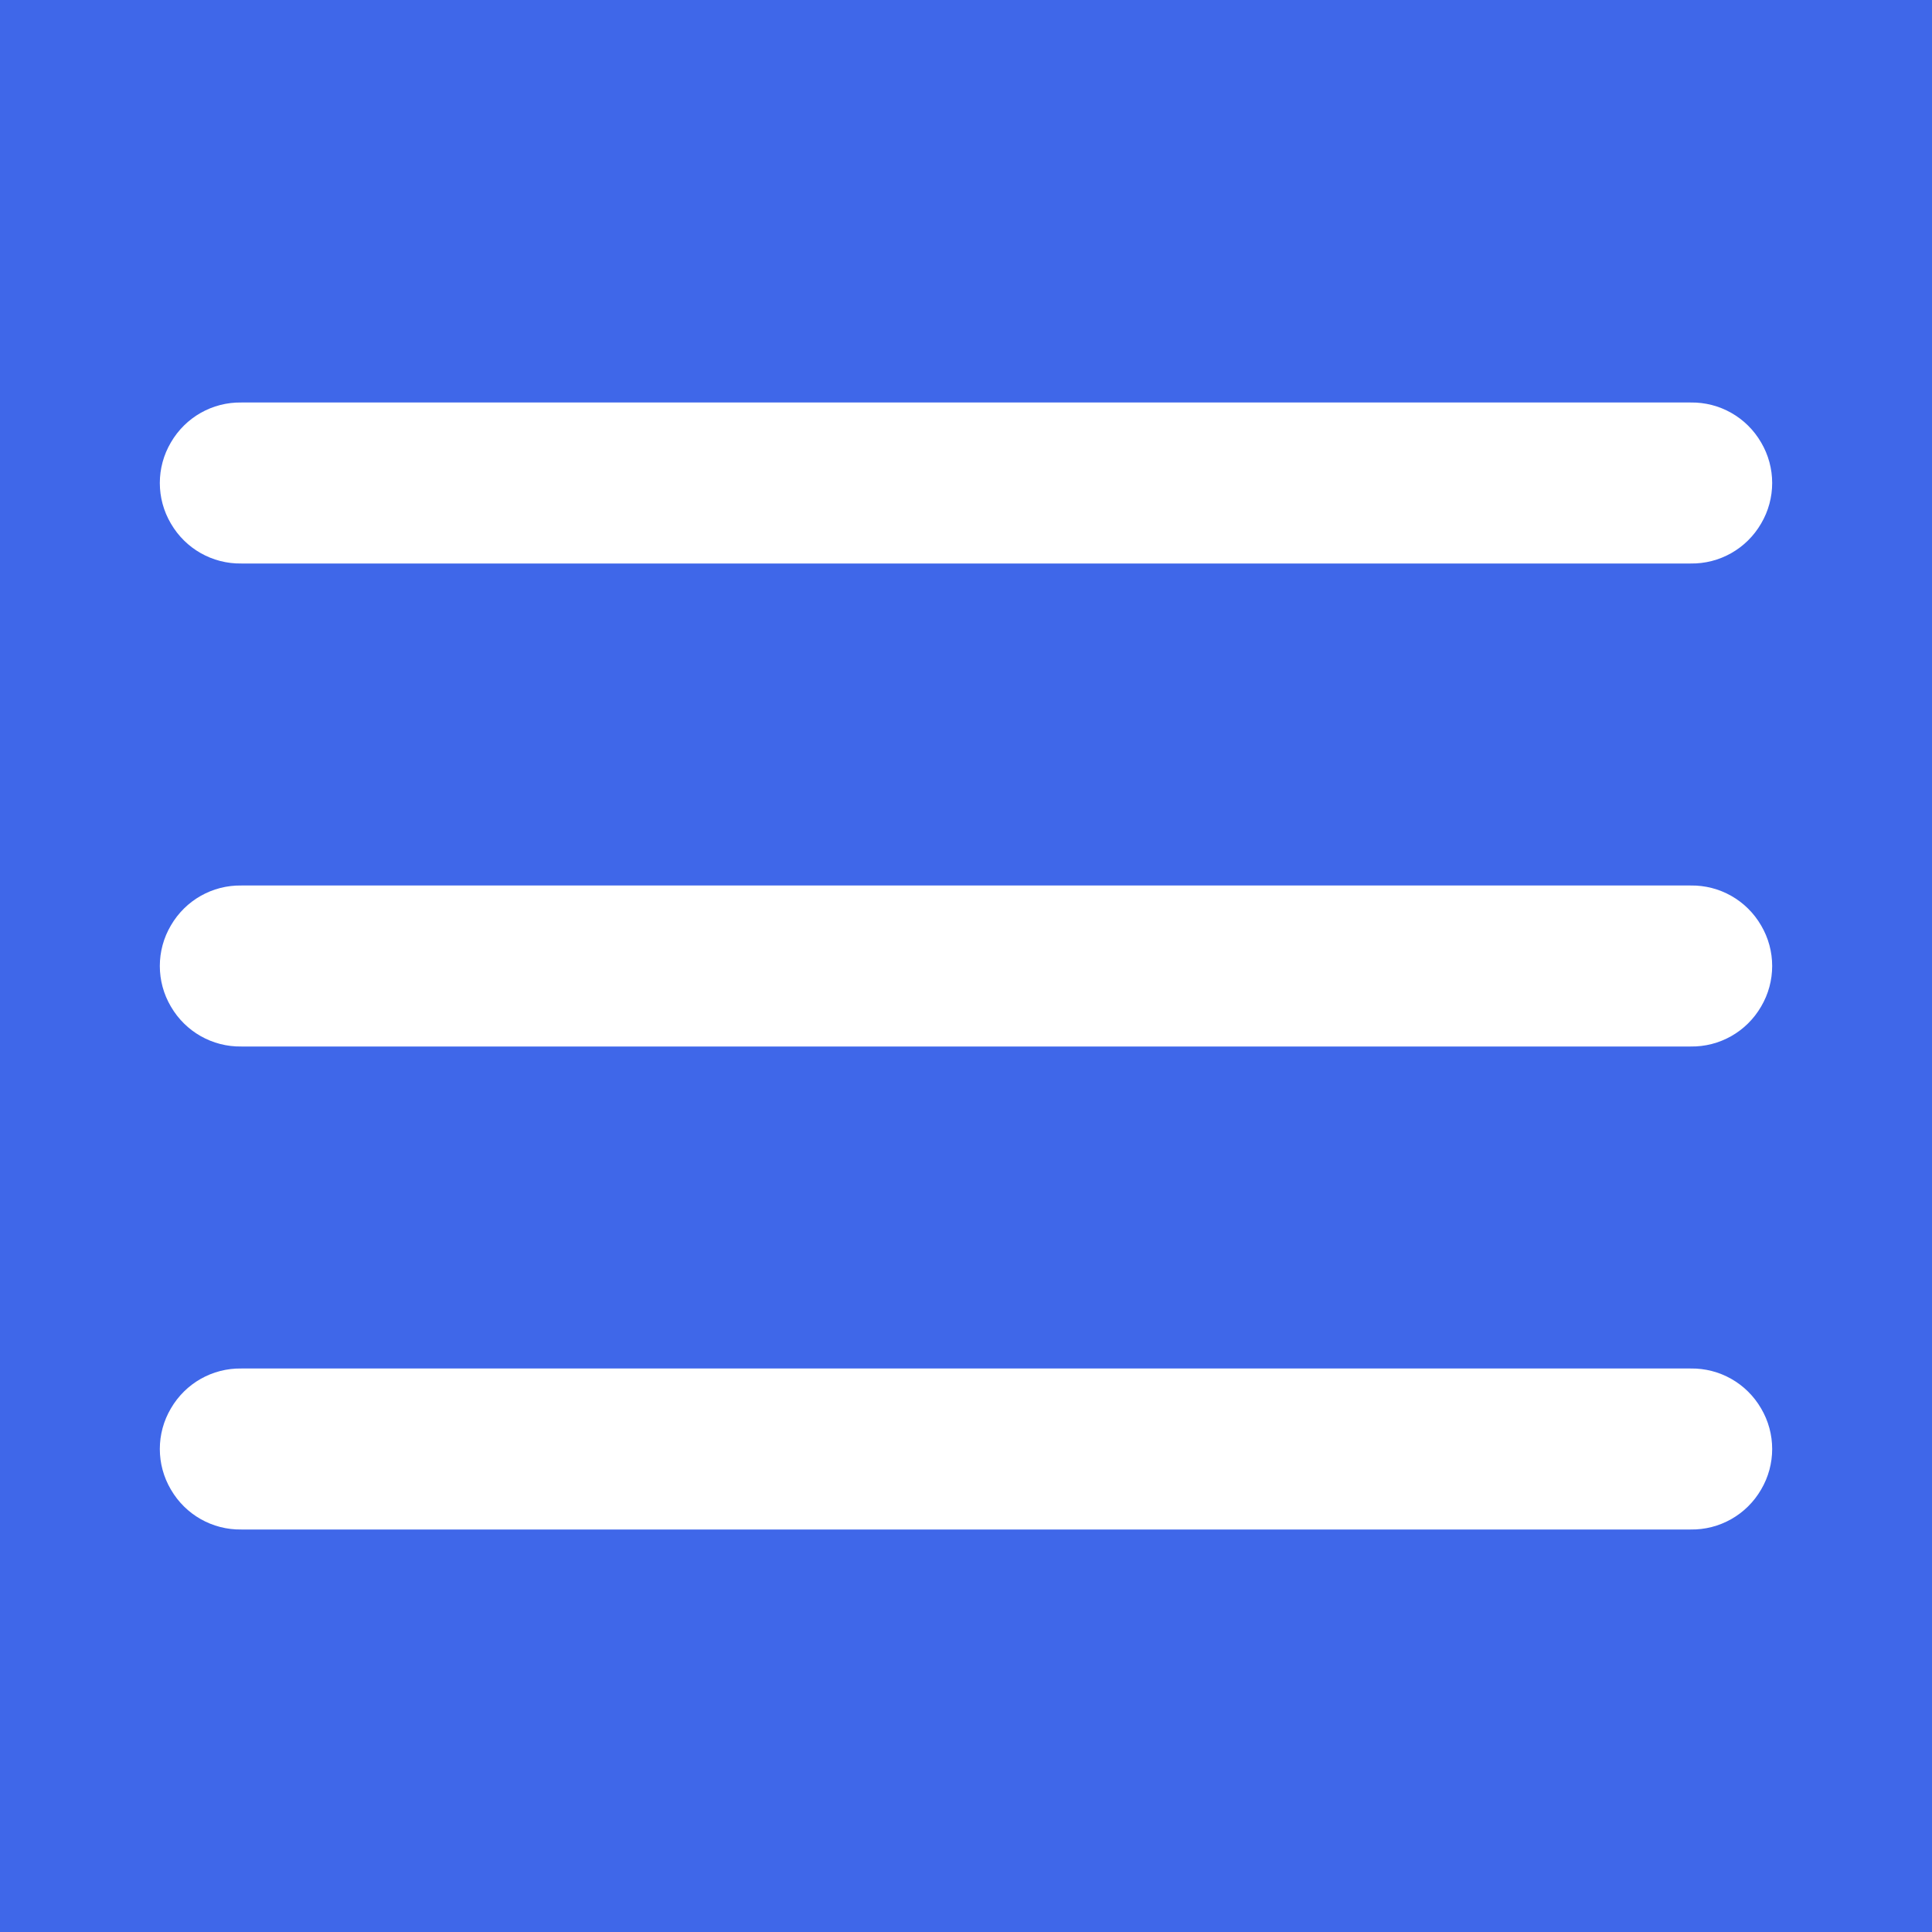
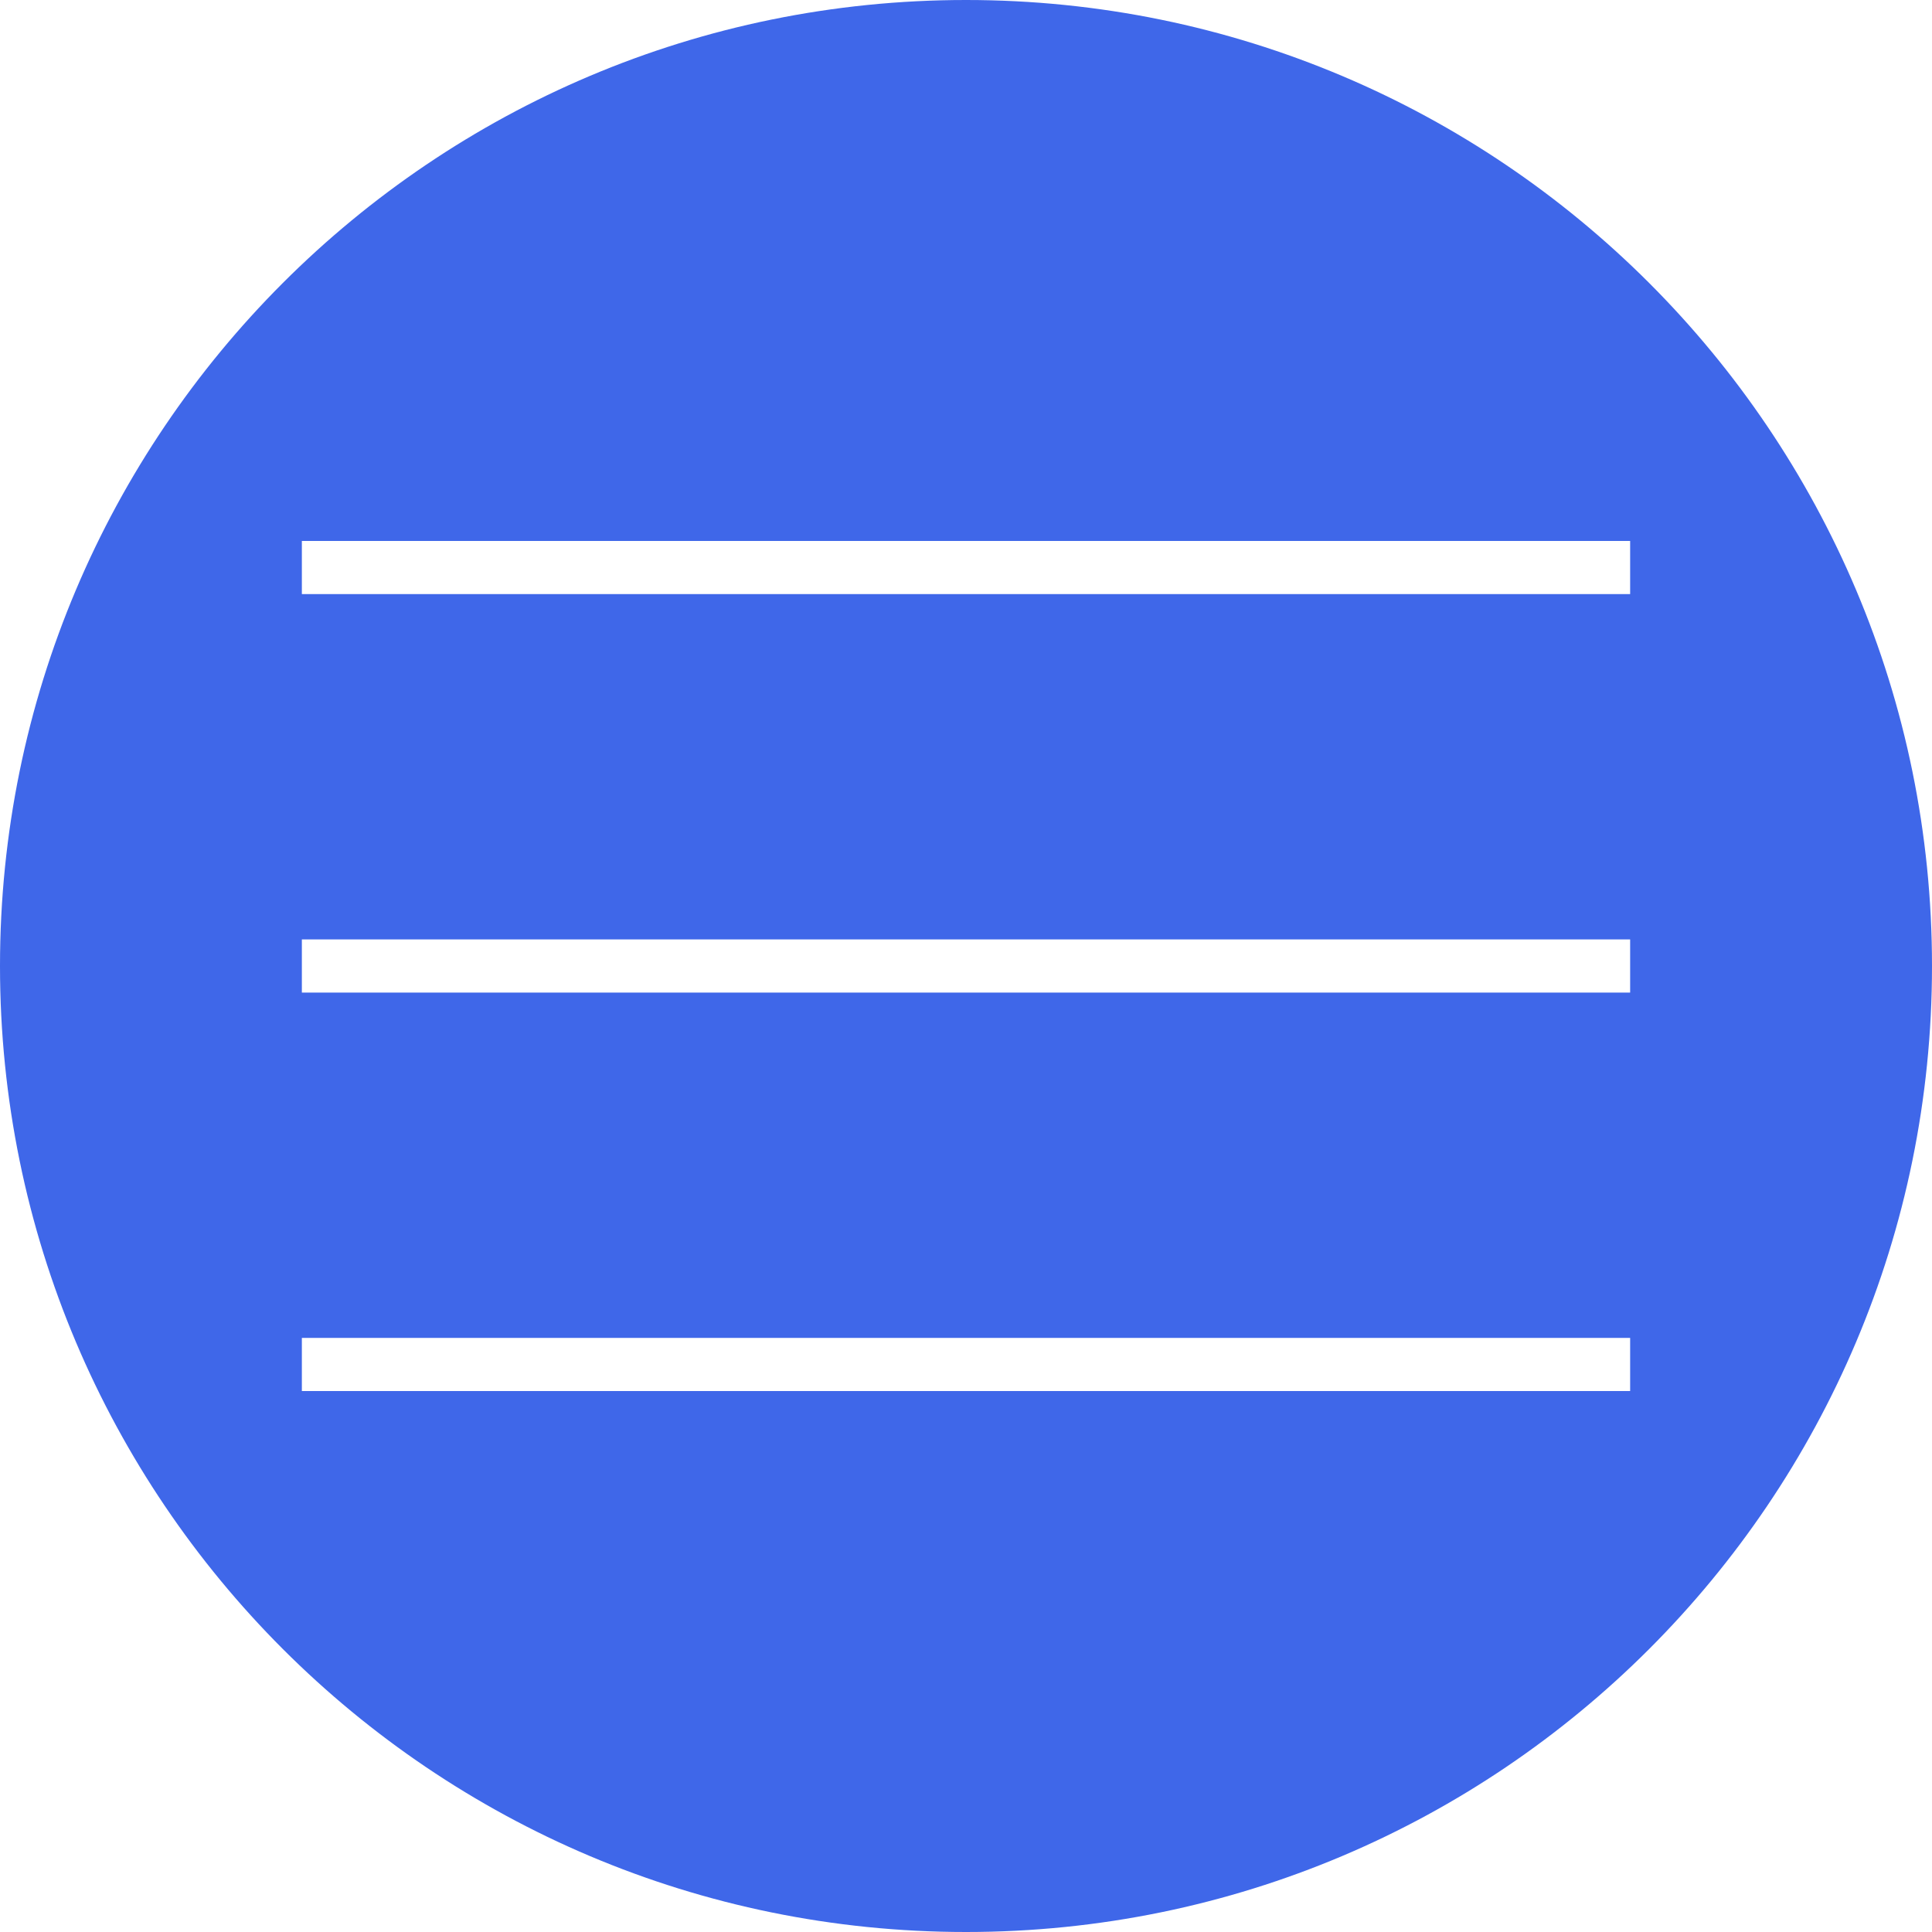
- <svg xmlns="http://www.w3.org/2000/svg" viewBox="0 0 48 48" width="48px" height="48px">
-   <g id="surface48013855">
-     <rect x="0" y="0" width="48" height="48" style="fill:rgb(24.706%,40.392%,91.373%);fill-opacity:1;stroke:none;" />
-     <path style=" stroke:none;fill-rule:nonzero;fill:rgb(100%,100%,100%);fill-opacity:1;" d="M 6 10 C 5.277 9.988 4.609 10.367 4.246 10.992 C 3.879 11.613 3.879 12.387 4.246 13.008 C 4.609 13.633 5.277 14.012 6 14 L 42 14 C 42.723 14.012 43.391 13.633 43.754 13.008 C 44.121 12.387 44.121 11.613 43.754 10.992 C 43.391 10.367 42.723 9.988 42 10 Z M 6 22 C 5.277 21.988 4.609 22.367 4.246 22.992 C 3.879 23.613 3.879 24.387 4.246 25.008 C 4.609 25.633 5.277 26.012 6 26 L 42 26 C 42.723 26.012 43.391 25.633 43.754 25.008 C 44.121 24.387 44.121 23.613 43.754 22.992 C 43.391 22.367 42.723 21.988 42 22 Z M 6 34 C 5.277 33.988 4.609 34.367 4.246 34.992 C 3.879 35.613 3.879 36.387 4.246 37.008 C 4.609 37.633 5.277 38.012 6 38 L 42 38 C 42.723 38.012 43.391 37.633 43.754 37.008 C 44.121 36.387 44.121 35.613 43.754 34.992 C 43.391 34.367 42.723 33.988 42 34 Z M 6 34 " />
+ <svg xmlns="http://www.w3.org/2000/svg" viewBox="0 0 50 50" width="50px" height="50px">
+   <g id="surface48775289">
+     <path style=" stroke:none;fill-rule:nonzero;fill:rgb(24.706%,40.392%,91.373%);fill-opacity:1;" d="M 25 50 C 11.191 50 0 38.809 0 25 C 0 11.191 11.191 0 25 0 C 38.809 0 50 11.191 50 25 C 50 38.809 38.809 50 25 50 Z M 25 50 " />
+     <path style=" stroke:none;fill-rule:nonzero;fill:rgb(100%,100%,100%);fill-opacity:1;" d="M 7.812 14 L 7.812 15.375 L 42.188 15.375 L 42.188 14 Z M 7.812 24.312 L 7.812 25.688 L 42.188 25.688 L 42.188 24.312 Z M 7.812 34.625 L 7.812 36 L 42.188 36 L 42.188 34.625 Z M 7.812 34.625 " />
  </g>
</svg>
